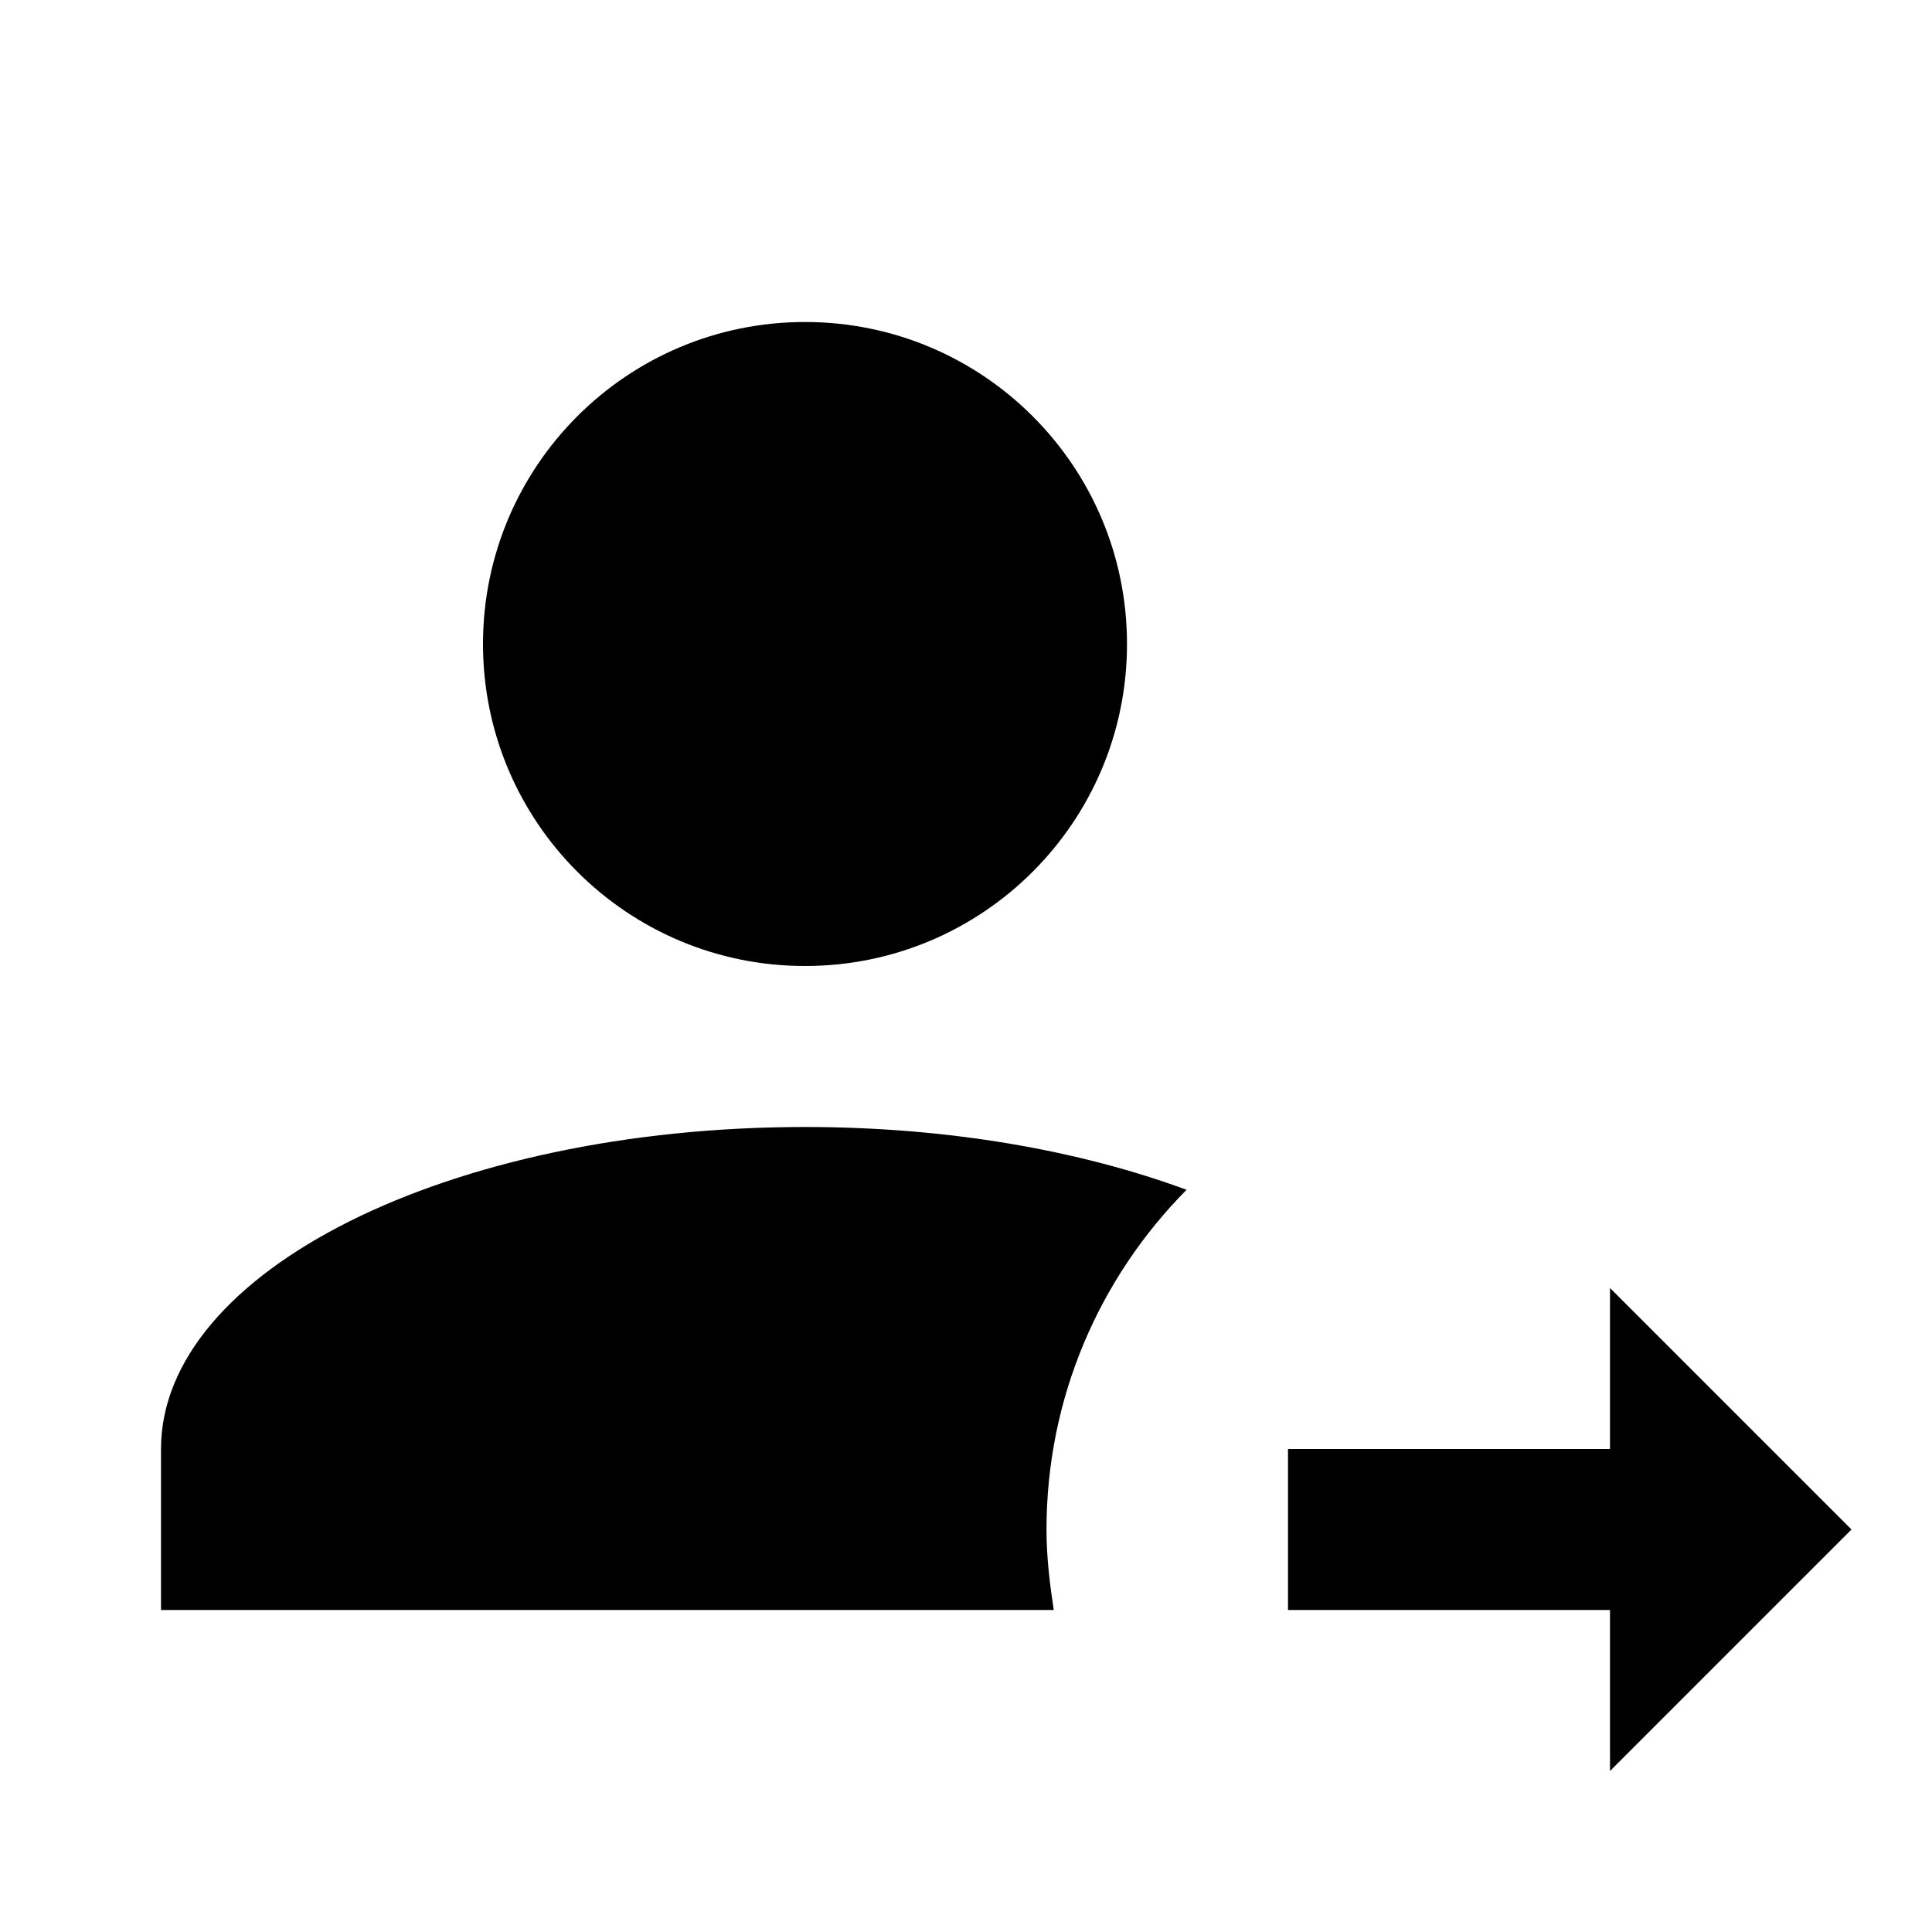
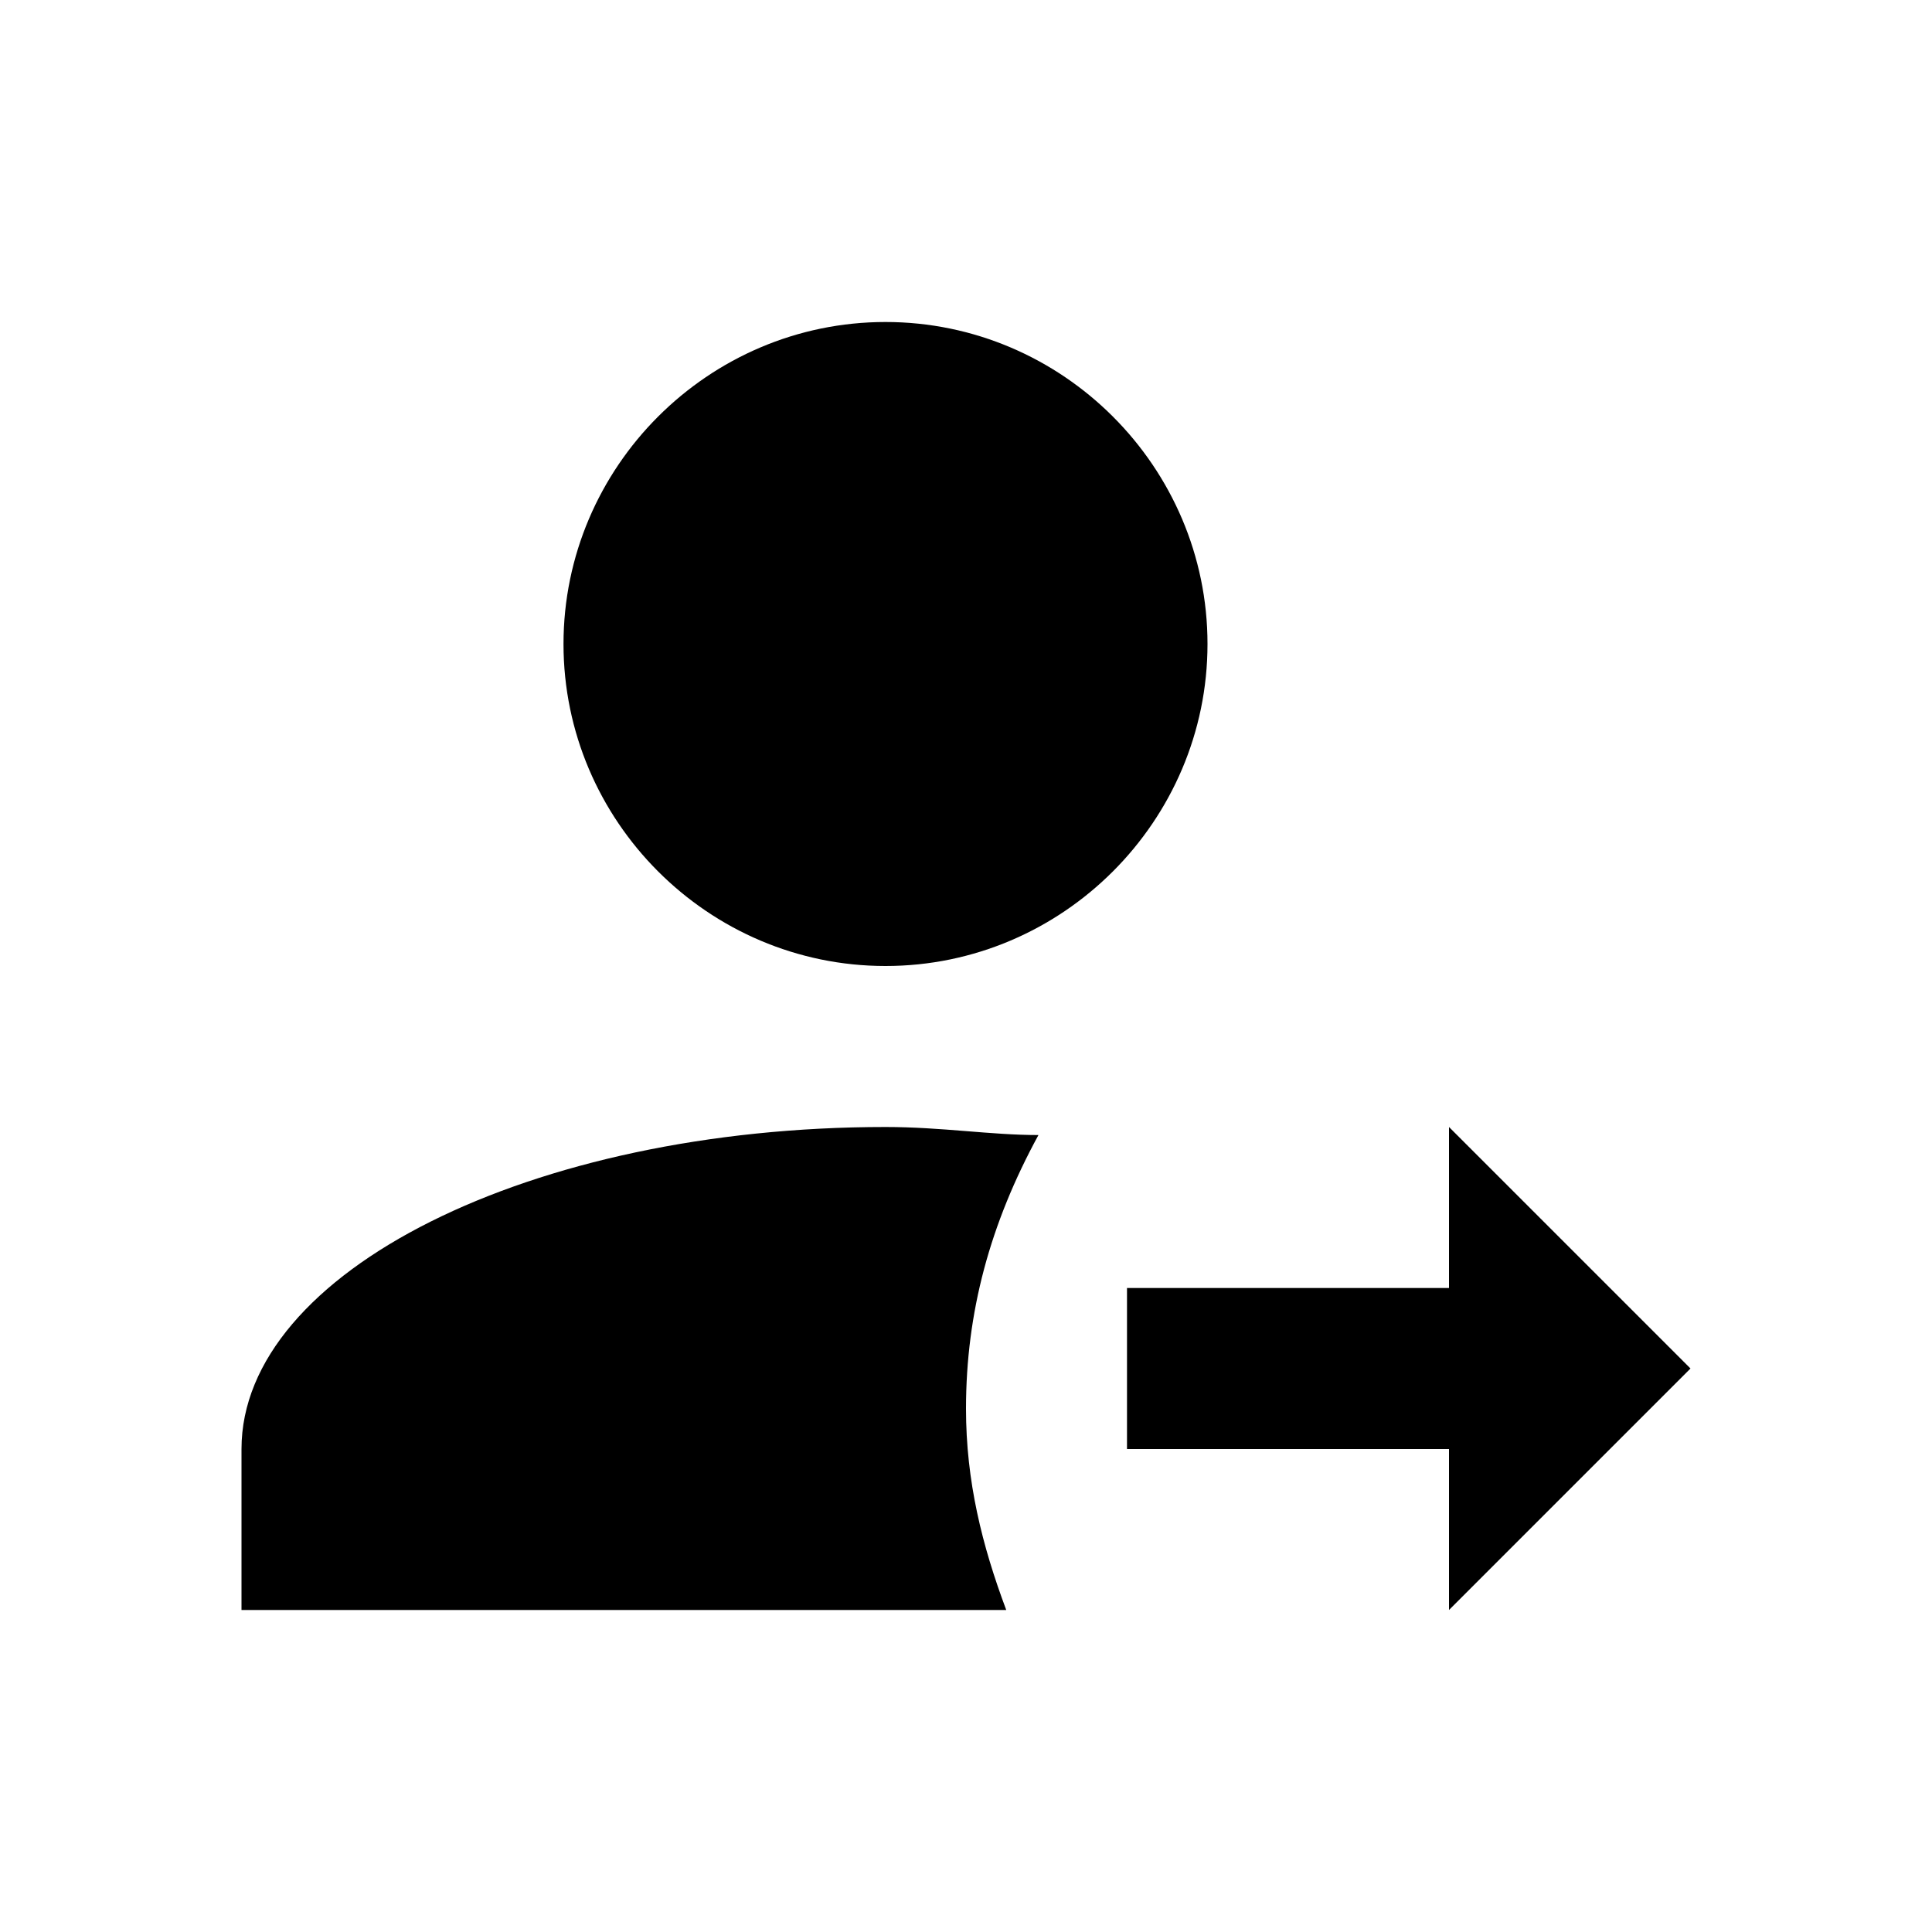
<svg xmlns="http://www.w3.org/2000/svg" viewBox="0 0 24 24">
-   <path d="M6 8c0-2.21 1.79-4 4-4s4 1.79 4 4-1.79 4-4 4-4-1.79-4-4m4 6c-4.42 0-8 1.79-8 4v2h11.09c-.05-.33-.09-.66-.09-1 0-1.64.66-3.13 1.74-4.22-1.33-.49-2.96-.78-4.74-.78m13 5-3-3v2h-4v2h4v2l3-3Z" />
+   <path d="M18 16h-4v2h4v2l3-3-3-3v2M11 4C8.8 4 7 5.8 7 8s1.8 4 4 4 4-1.8 4-4-1.8-4-4-4m0 10c-4.4 0-8 1.8-8 4v2h9.5c-.3-.8-.5-1.6-.5-2.5 0-1.2.3-2.3.9-3.4-.6 0-1.2-.1-1.9-.1" />
</svg>
